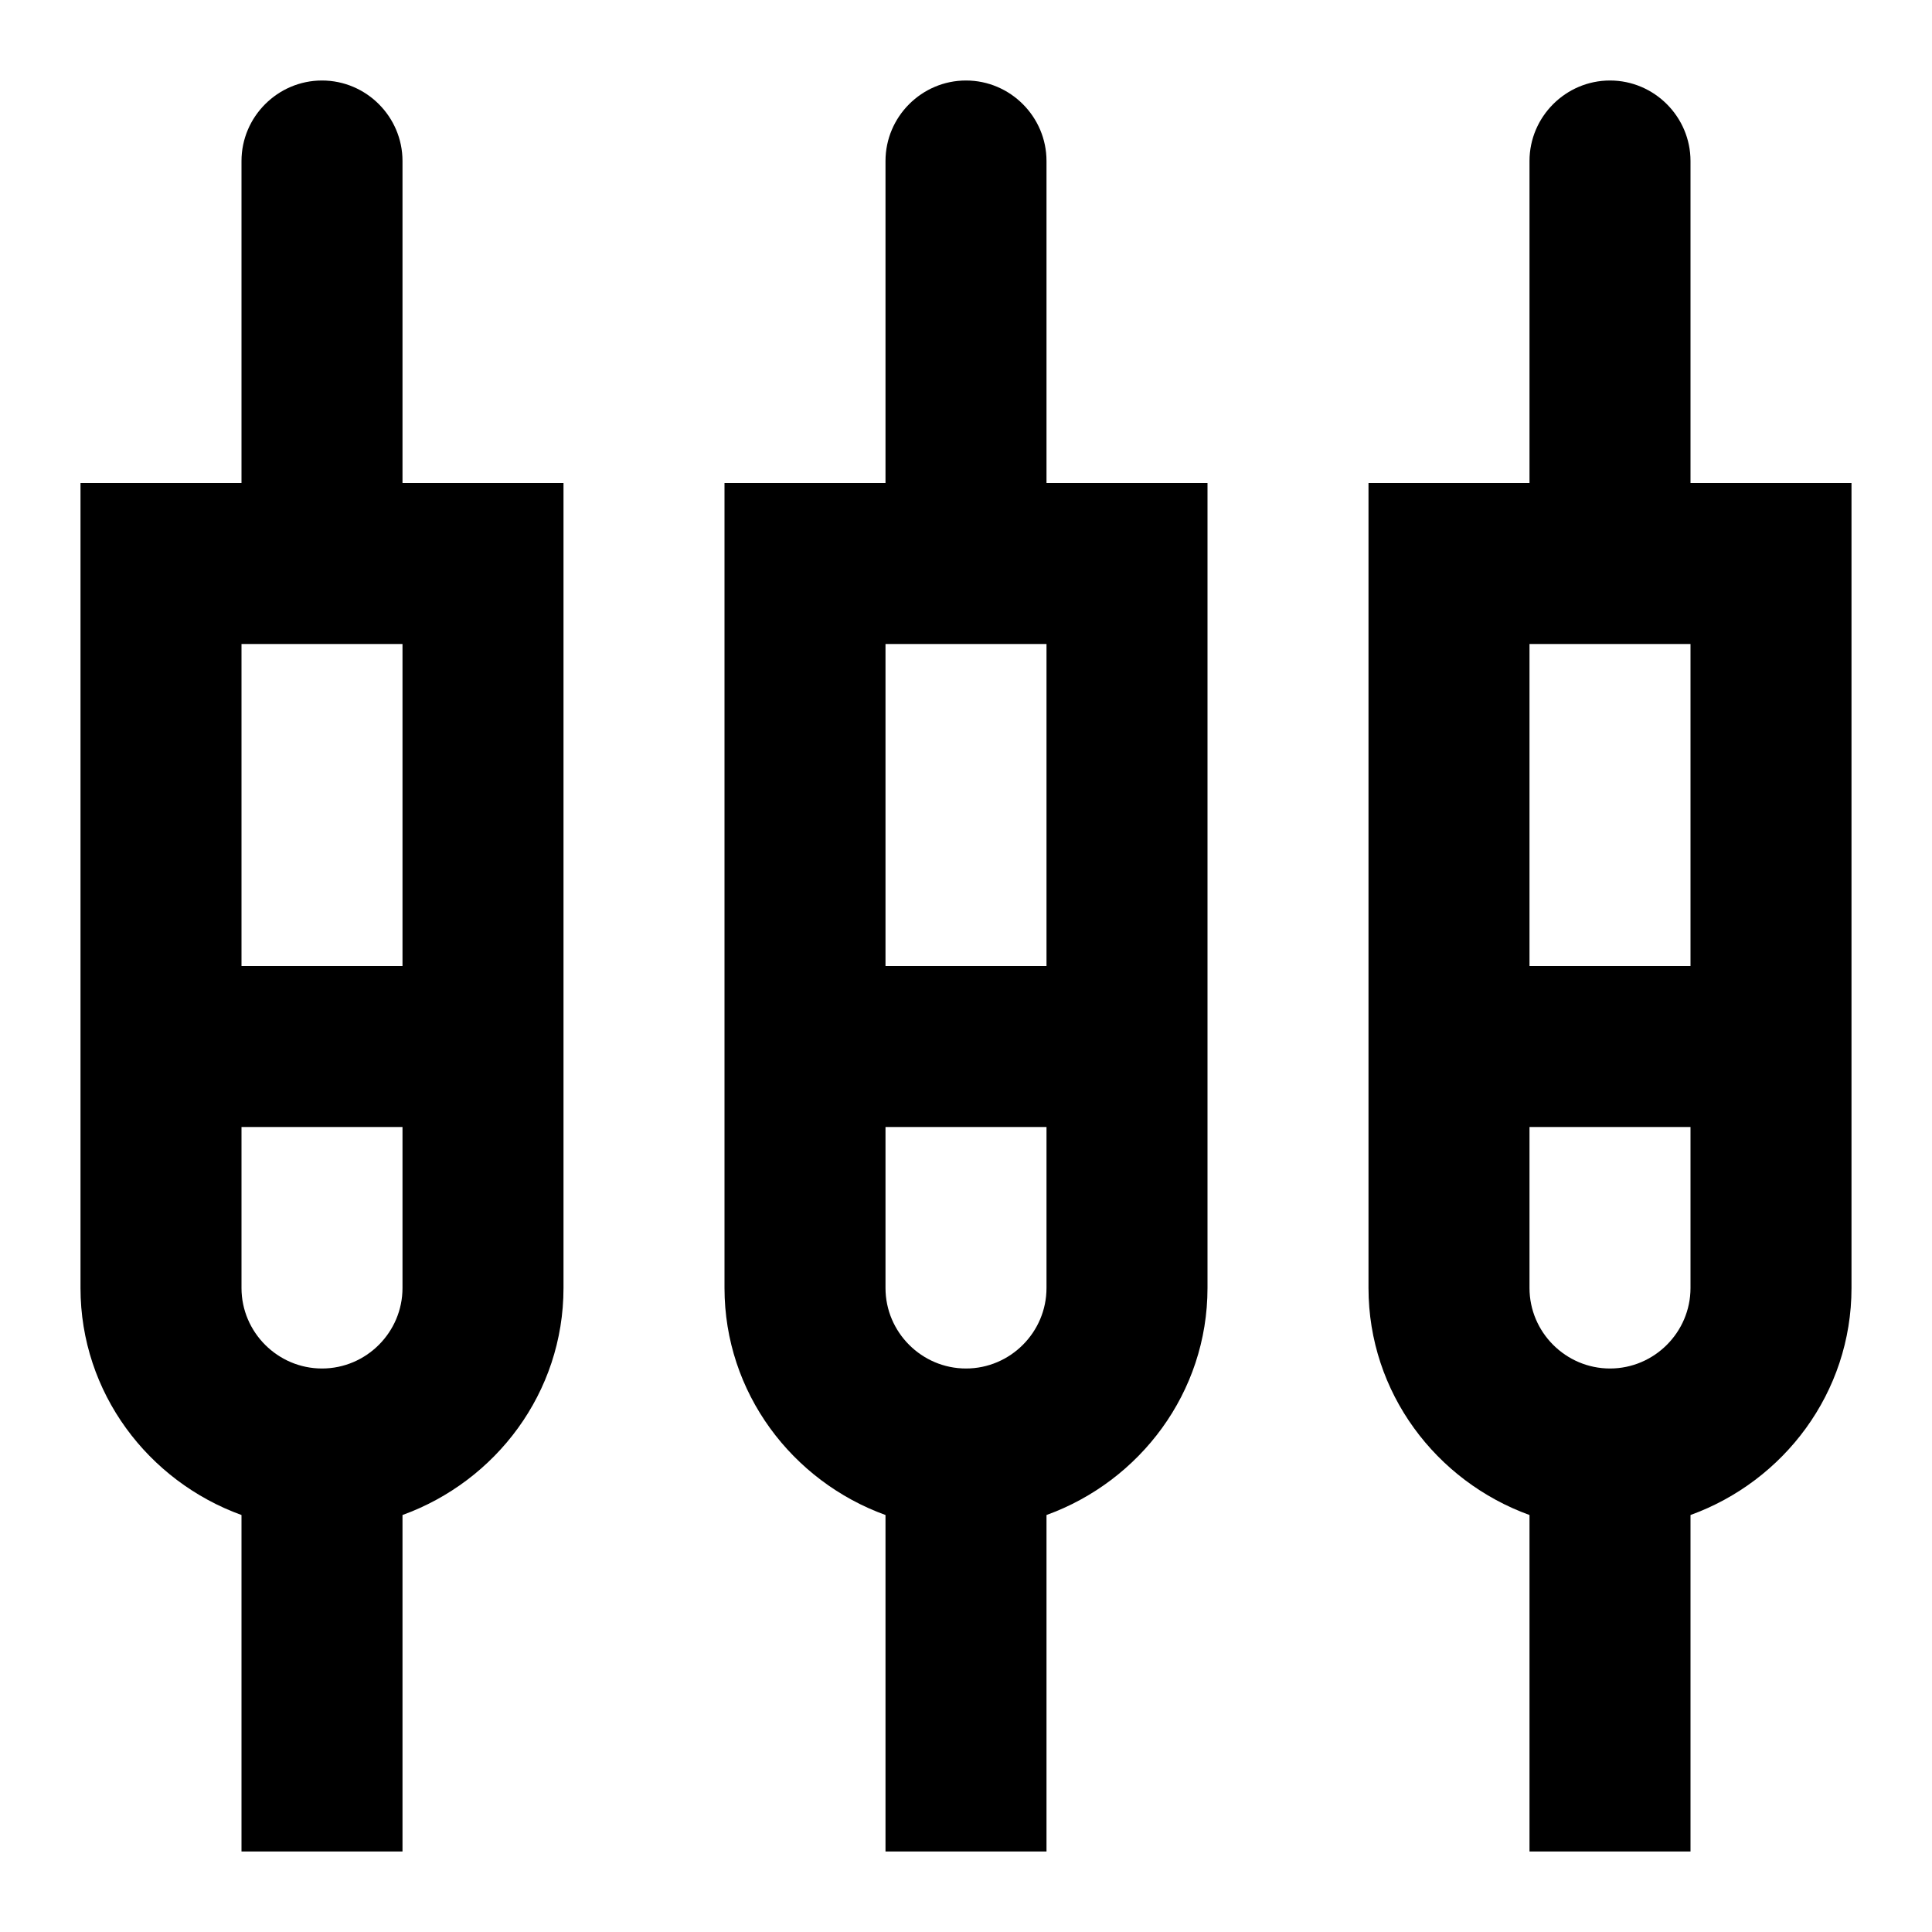
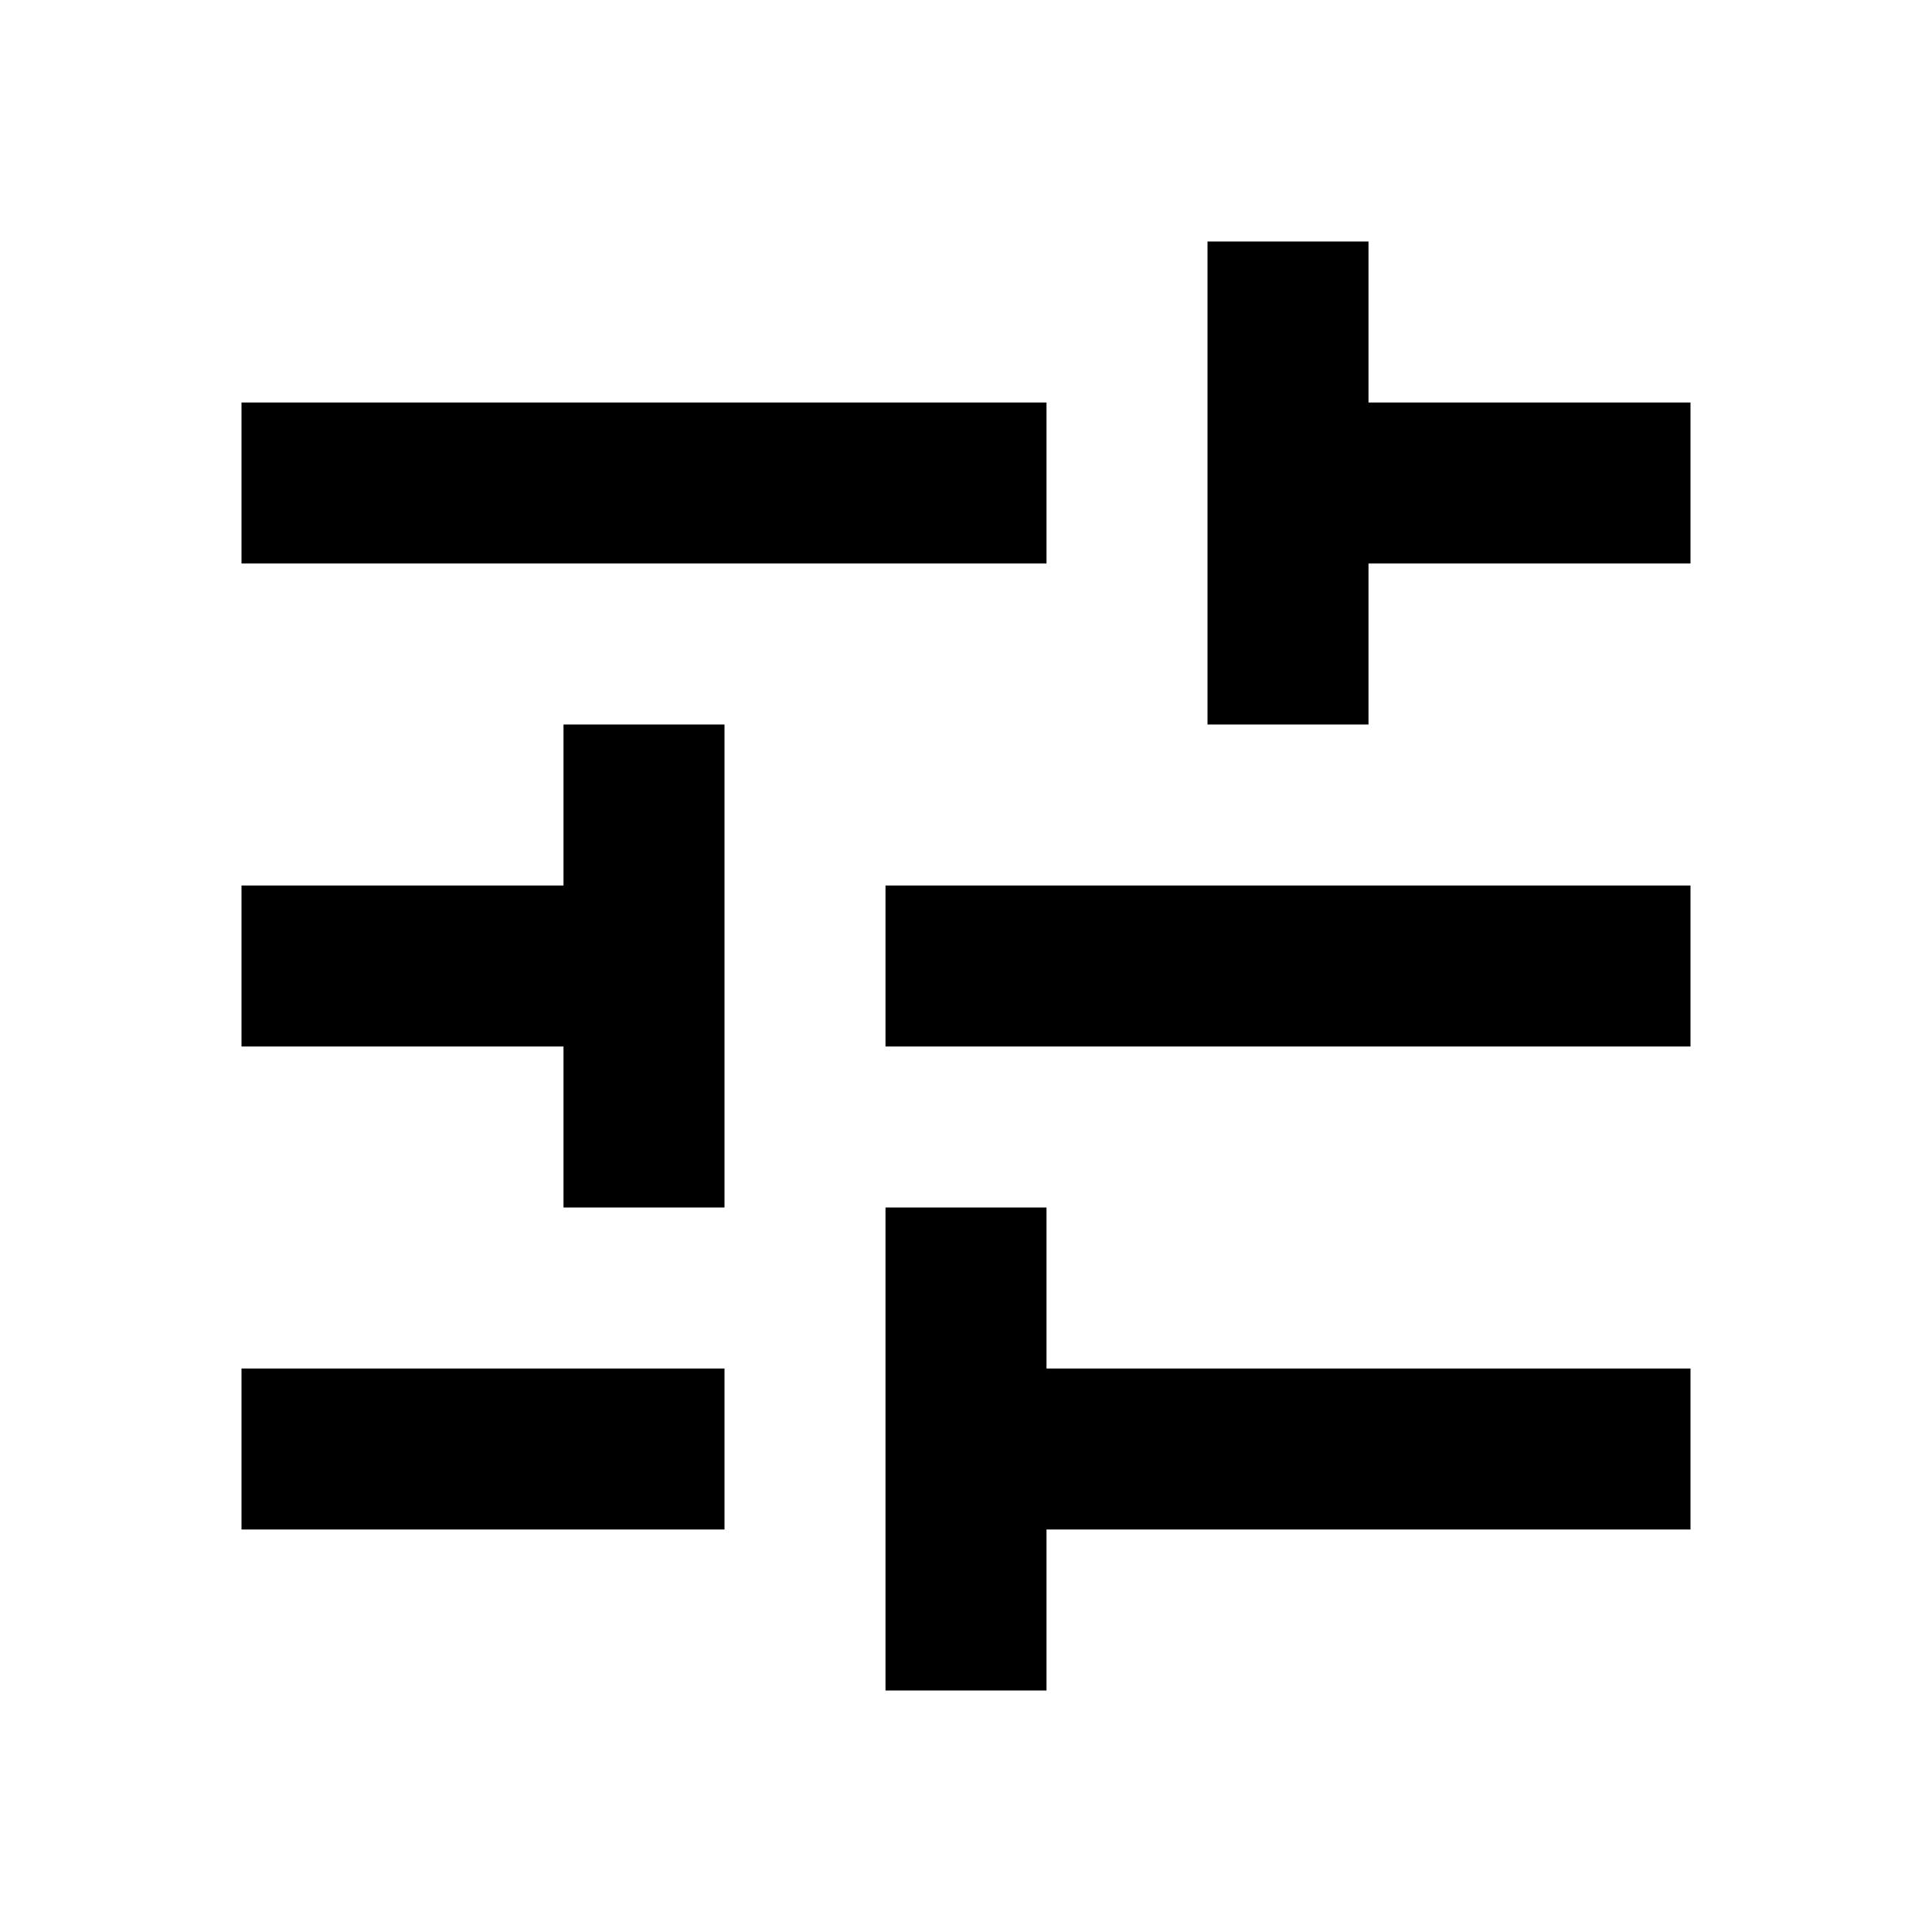
- <svg xmlns="http://www.w3.org/2000/svg" width="54" height="54" viewBox="0 0 54 54" fill="none">
-   <path d="M11.25 4.5C11.25 3.263 10.238 2.25 9 2.25C7.763 2.25 6.75 3.263 6.75 4.5V13.5H2.25V36C2.25 38.925 4.14 41.4 6.75 42.345V51.75H11.25V42.345C13.86 41.4 15.75 38.925 15.75 36V13.5H11.25V4.5ZM9 38.25C7.763 38.25 6.75 37.237 6.75 36V31.5H11.25V36C11.25 37.237 10.238 38.25 9 38.25ZM6.75 27V18H11.25V27H6.75ZM29.25 4.5C29.25 3.263 28.238 2.25 27 2.25C25.762 2.25 24.75 3.263 24.75 4.5V13.5H20.25V36C20.25 38.925 22.14 41.4 24.75 42.345V51.75H29.25V42.345C31.86 41.4 33.75 38.925 33.75 36V13.5H29.25V4.5ZM27 38.25C25.762 38.25 24.75 37.237 24.75 36V31.5H29.25V36C29.25 37.237 28.238 38.25 27 38.25ZM24.75 27V18H29.25V27H24.75ZM47.25 13.5V4.5C47.25 3.263 46.237 2.25 45 2.25C43.763 2.25 42.75 3.263 42.75 4.5V13.5H38.25V36C38.25 38.925 40.14 41.4 42.75 42.345V51.75H47.25V42.345C49.86 41.4 51.75 38.925 51.75 36V13.5H47.25ZM45 38.25C43.763 38.25 42.75 37.237 42.75 36V31.5H47.25V36C47.25 37.237 46.237 38.25 45 38.25ZM42.75 27V18H47.25V27H42.75Z" fill="black" />
+ <svg xmlns="http://www.w3.org/2000/svg" width="60" height="60" viewBox="0 0 60 60" fill="none">
+   <path d="M7.5 42.5V47.5H22.5V42.5H7.5ZM7.5 12.5V17.5H32.5V12.5H7.5ZM32.5 52.5V47.5H52.5V42.5H32.5V37.5H27.5V52.5H32.5ZM17.5 22.5V27.5H7.5V32.5H17.5V37.5H22.5V22.5H17.5ZM52.5 32.5V27.5H27.5V32.5H52.5ZM37.5 22.5H42.5V17.5H52.5V12.5H42.5V7.5H37.5V22.5Z" fill="black" />
</svg>
